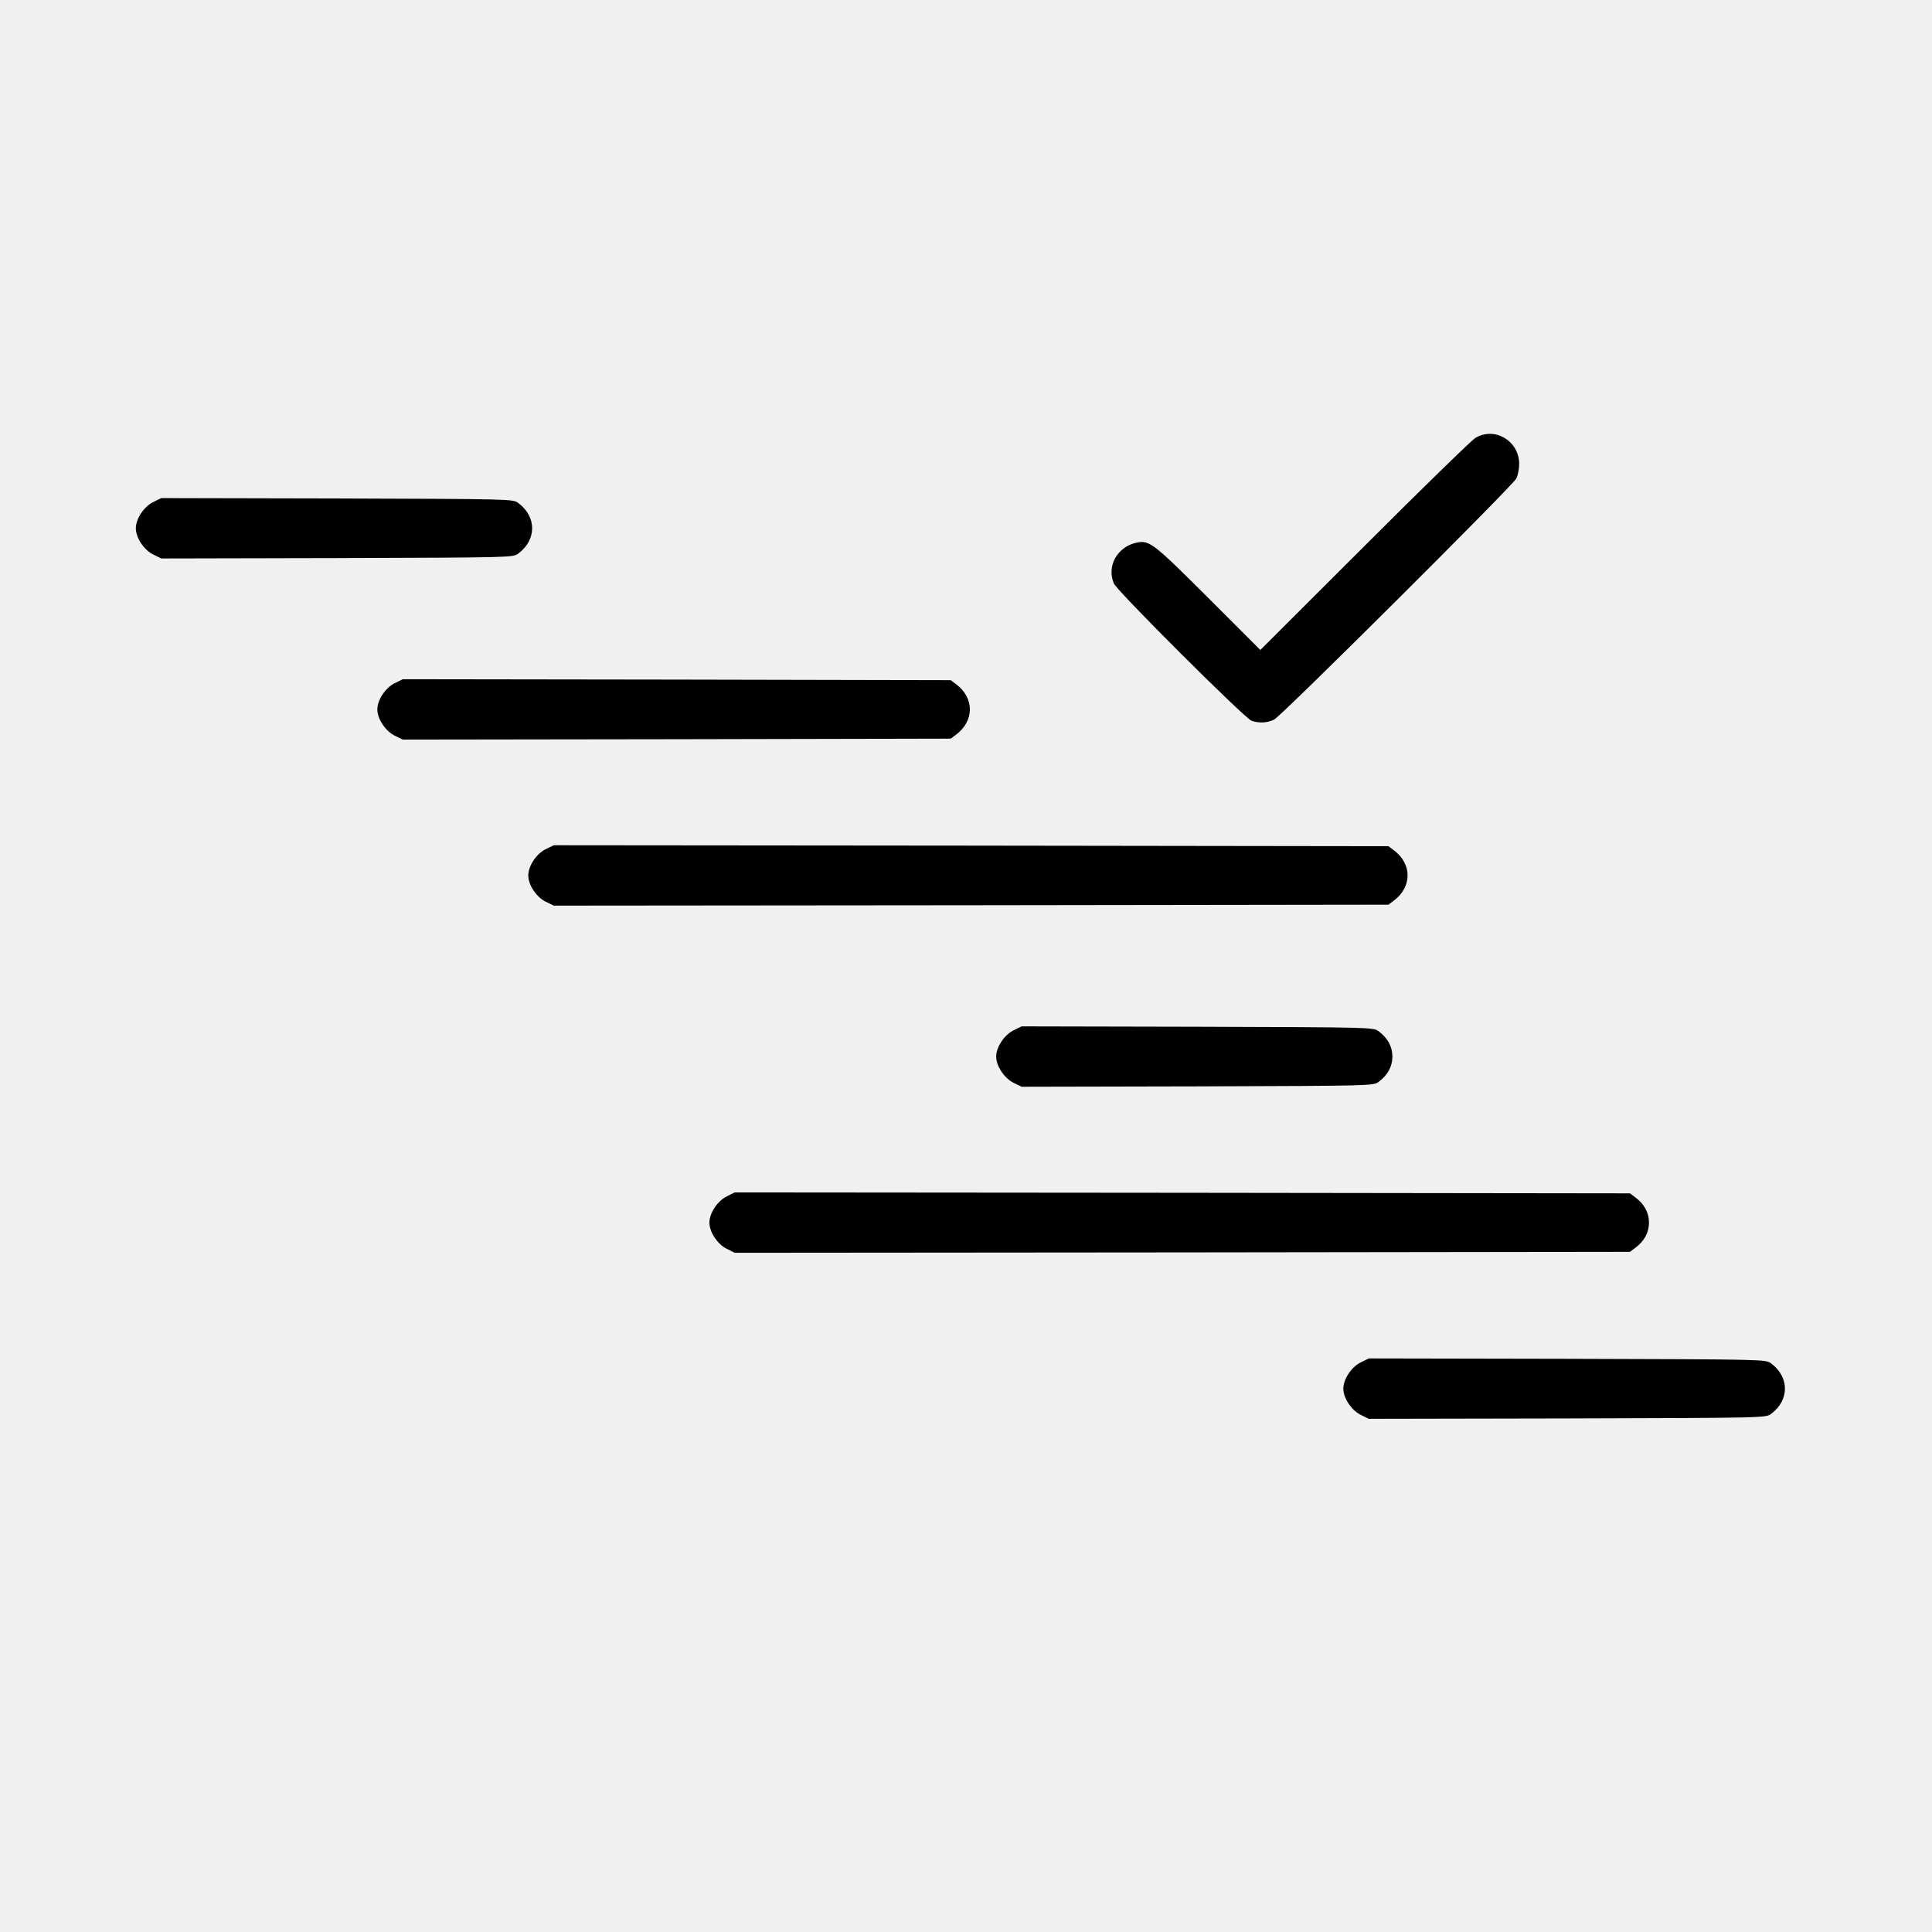
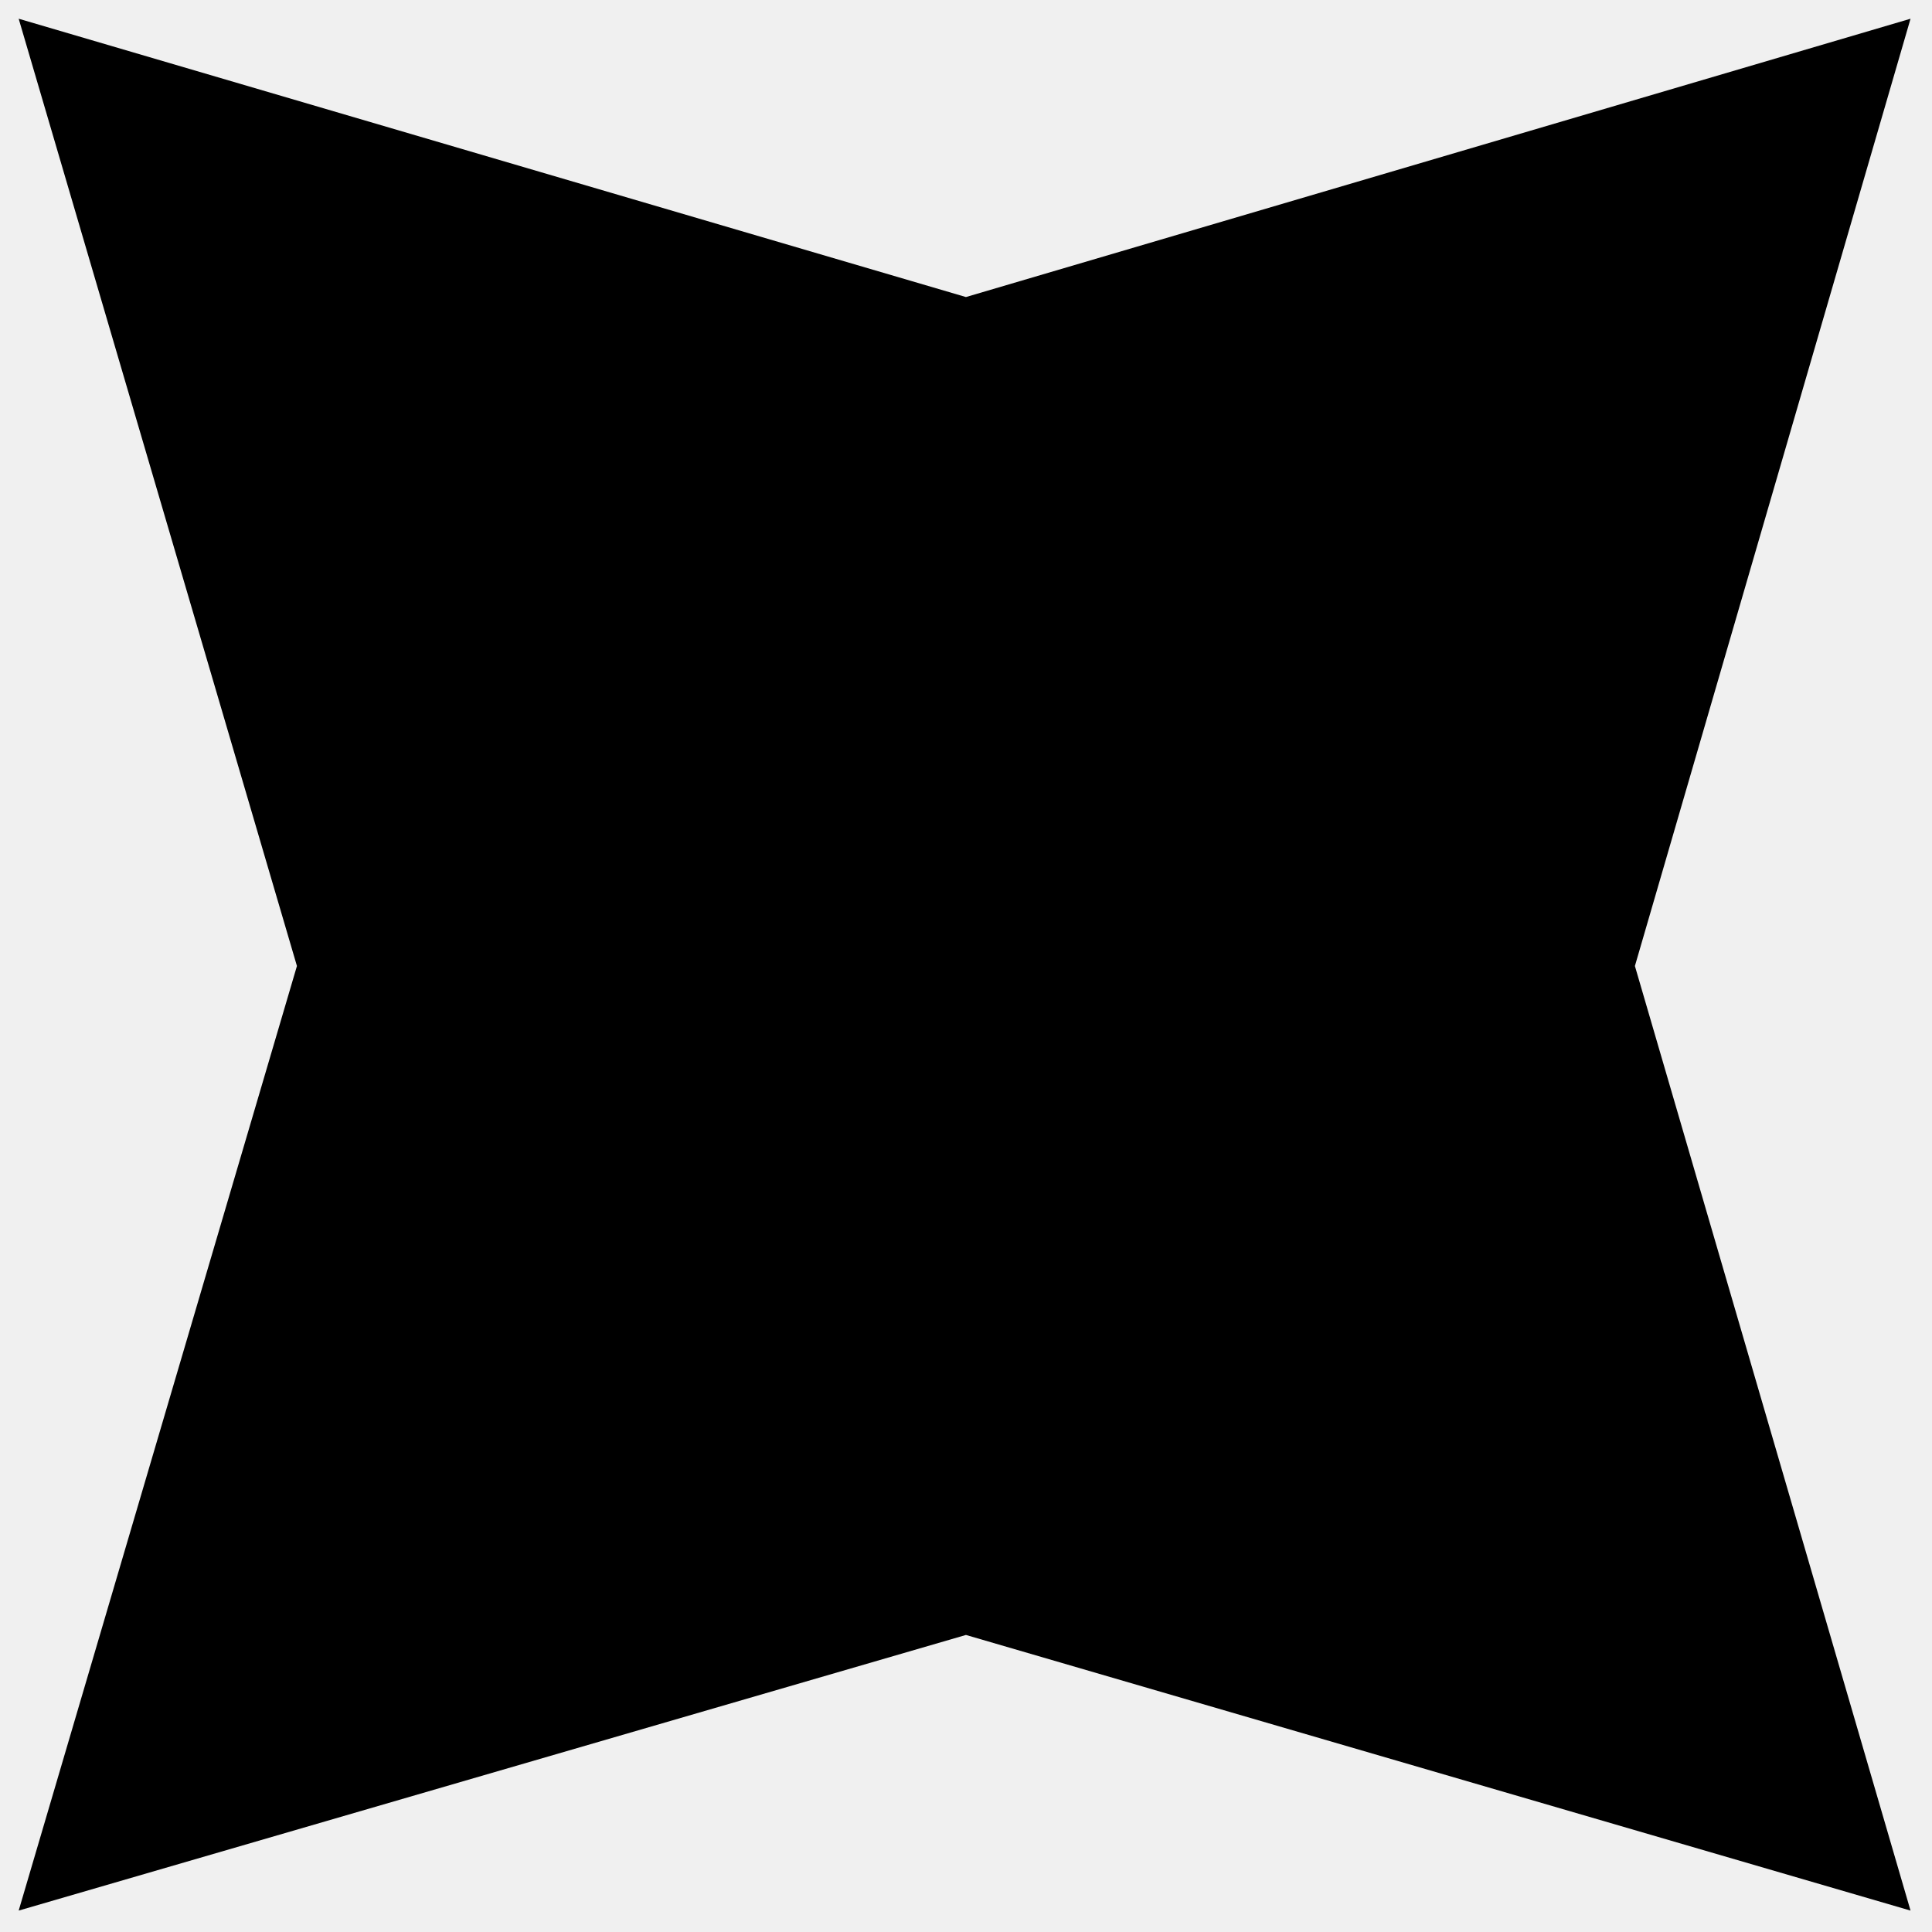
- <svg xmlns="http://www.w3.org/2000/svg" version="1.0" width="1024pt" height="1024pt" viewBox="0 0 1024 1024" preserveAspectRatio="xMidYMid meet">
-   <g transform="translate(0,1024) scale(0.1,-0.1)" fill="#000000" stroke="none">
-     <path d="M7820 7919 c-19 -11 -284 -269 -587 -572 l-553 -552 -278 278 c-290 289 -310 305 -377 291 -103 -21 -161 -125 -121 -217 18 -41 692 -713 729 -727 40 -14 83 -12 120 6 39 19 1262 1237 1284 1278 8 16 15 51 15 78 -1 122 -130 198 -232 137z" />
-     <path d="M810 7578 c-48 -25 -90 -88 -90 -138 0 -50 42 -113 90 -138 l45 -22 932 2 c927 3 932 3 960 24 98 73 98 195 0 268 -28 21 -33 21 -960 24 l-932 2 -45 -22z" />
-     <path d="M2090 6618 c-48 -25 -90 -88 -90 -138 0 -50 42 -113 90 -138 l45 -22 1452 2 1452 3 28 21 c98 73 98 195 0 268 l-28 21 -1452 3 -1452 2 -45 -22z" />
-     <path d="M2890 5738 c-48 -25 -90 -88 -90 -138 0 -50 42 -113 90 -138 l45 -22 2212 2 2212 3 28 21 c98 73 98 195 0 268 l-28 21 -2212 3 -2212 2 -45 -22z" />
-     <path d="M5370 4778 c-48 -25 -90 -88 -90 -138 0 -50 42 -113 90 -138 l45 -22 932 2 c927 3 932 3 960 24 48 35 73 82 73 134 0 52 -25 99 -73 134 -28 21 -33 21 -960 24 l-932 2 -45 -22z" />
-     <path d="M3850 3898 c-48 -25 -90 -88 -90 -138 0 -50 42 -113 90 -138 l44 -22 2373 2 2372 3 28 21 c48 35 73 82 73 134 0 52 -25 99 -73 134 l-28 21 -2372 3 -2373 2 -44 -22z" />
-     <path d="M7210 3018 c-48 -25 -90 -88 -90 -138 0 -50 42 -113 90 -138 l45 -22 1052 2 c1049 3 1052 3 1080 24 98 73 98 195 0 268 -28 21 -31 21 -1080 24 l-1052 2 -45 -22z" />
+ <svg xmlns="http://www.w3.org/2000/svg" width="36" height="36" viewBox="0 0 36 36" fill="none">
+   <g clip-path="url(#clip0_25_30)">
+     <path d="M17.999 5.535L35.6 0.349L30.464 18L35.6 35.601L17.999 30.465L0.348 35.601L5.533 18L0.348 0.349L17.999 5.535Z" fill="black" />
  </g>
+   <defs>
+     <clipPath id="clip0_25_30">
+       <rect width="36" height="36" fill="white" />
+     </clipPath>
+   </defs>
</svg>
